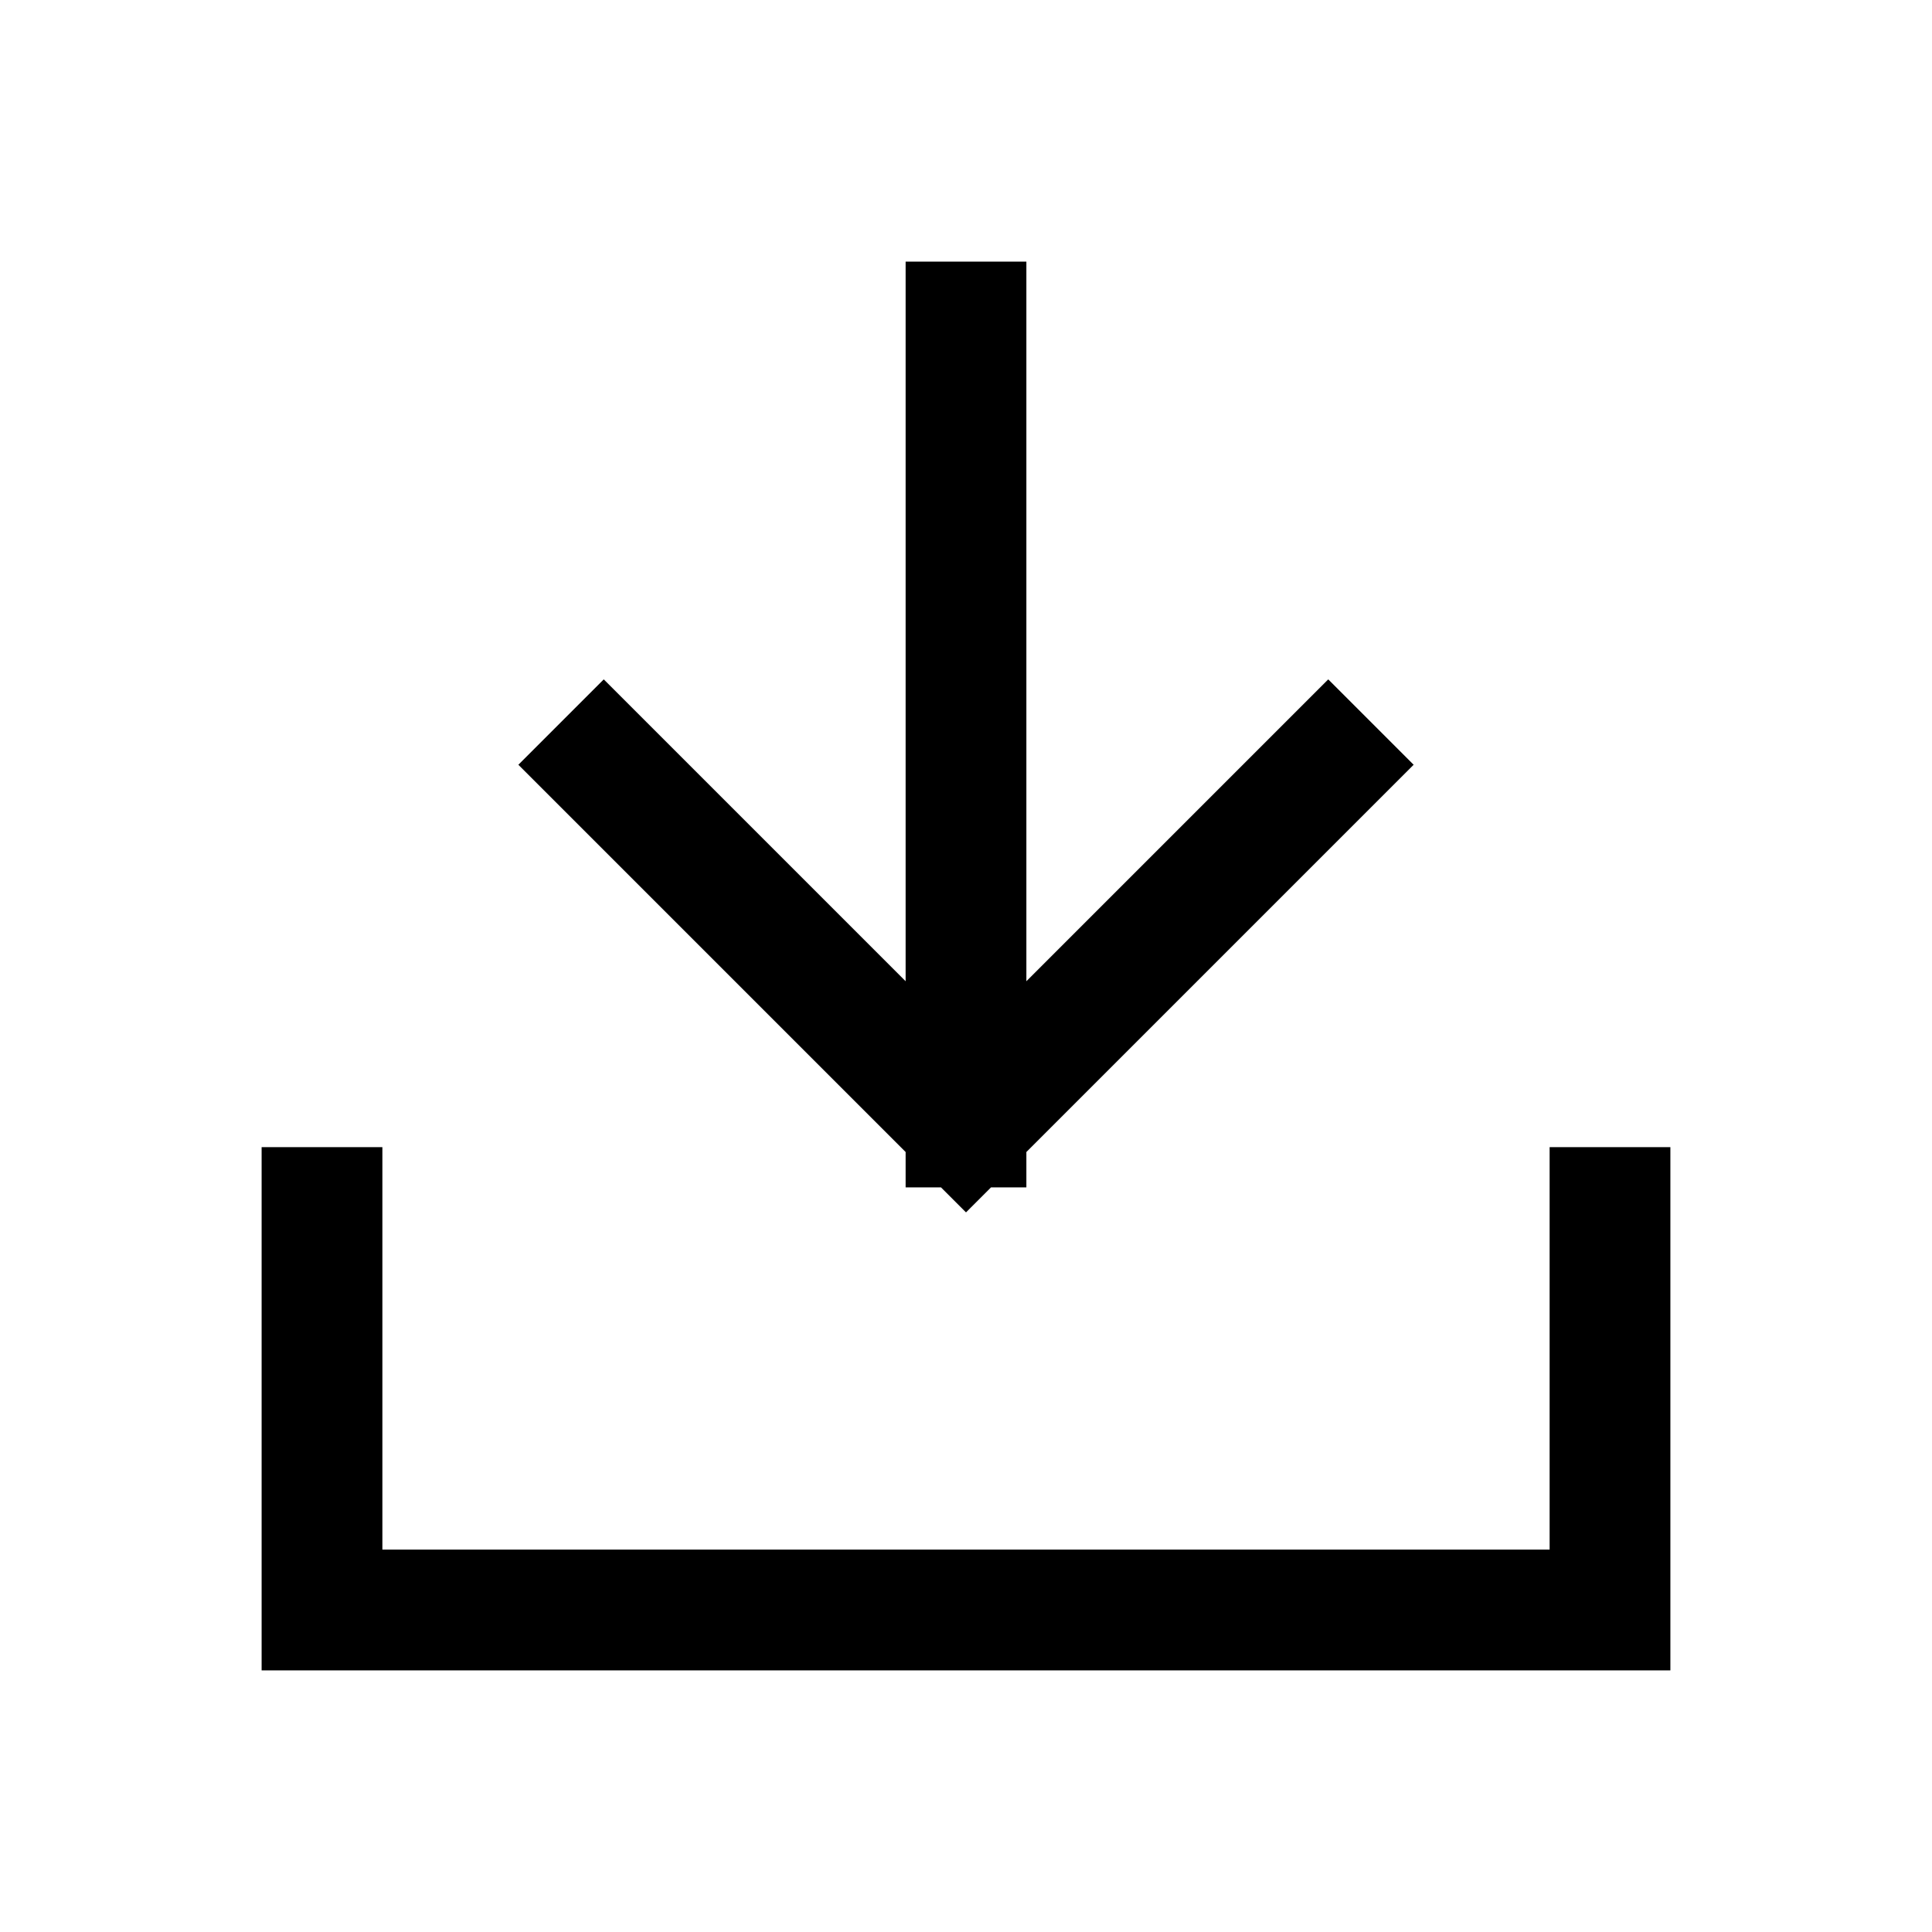
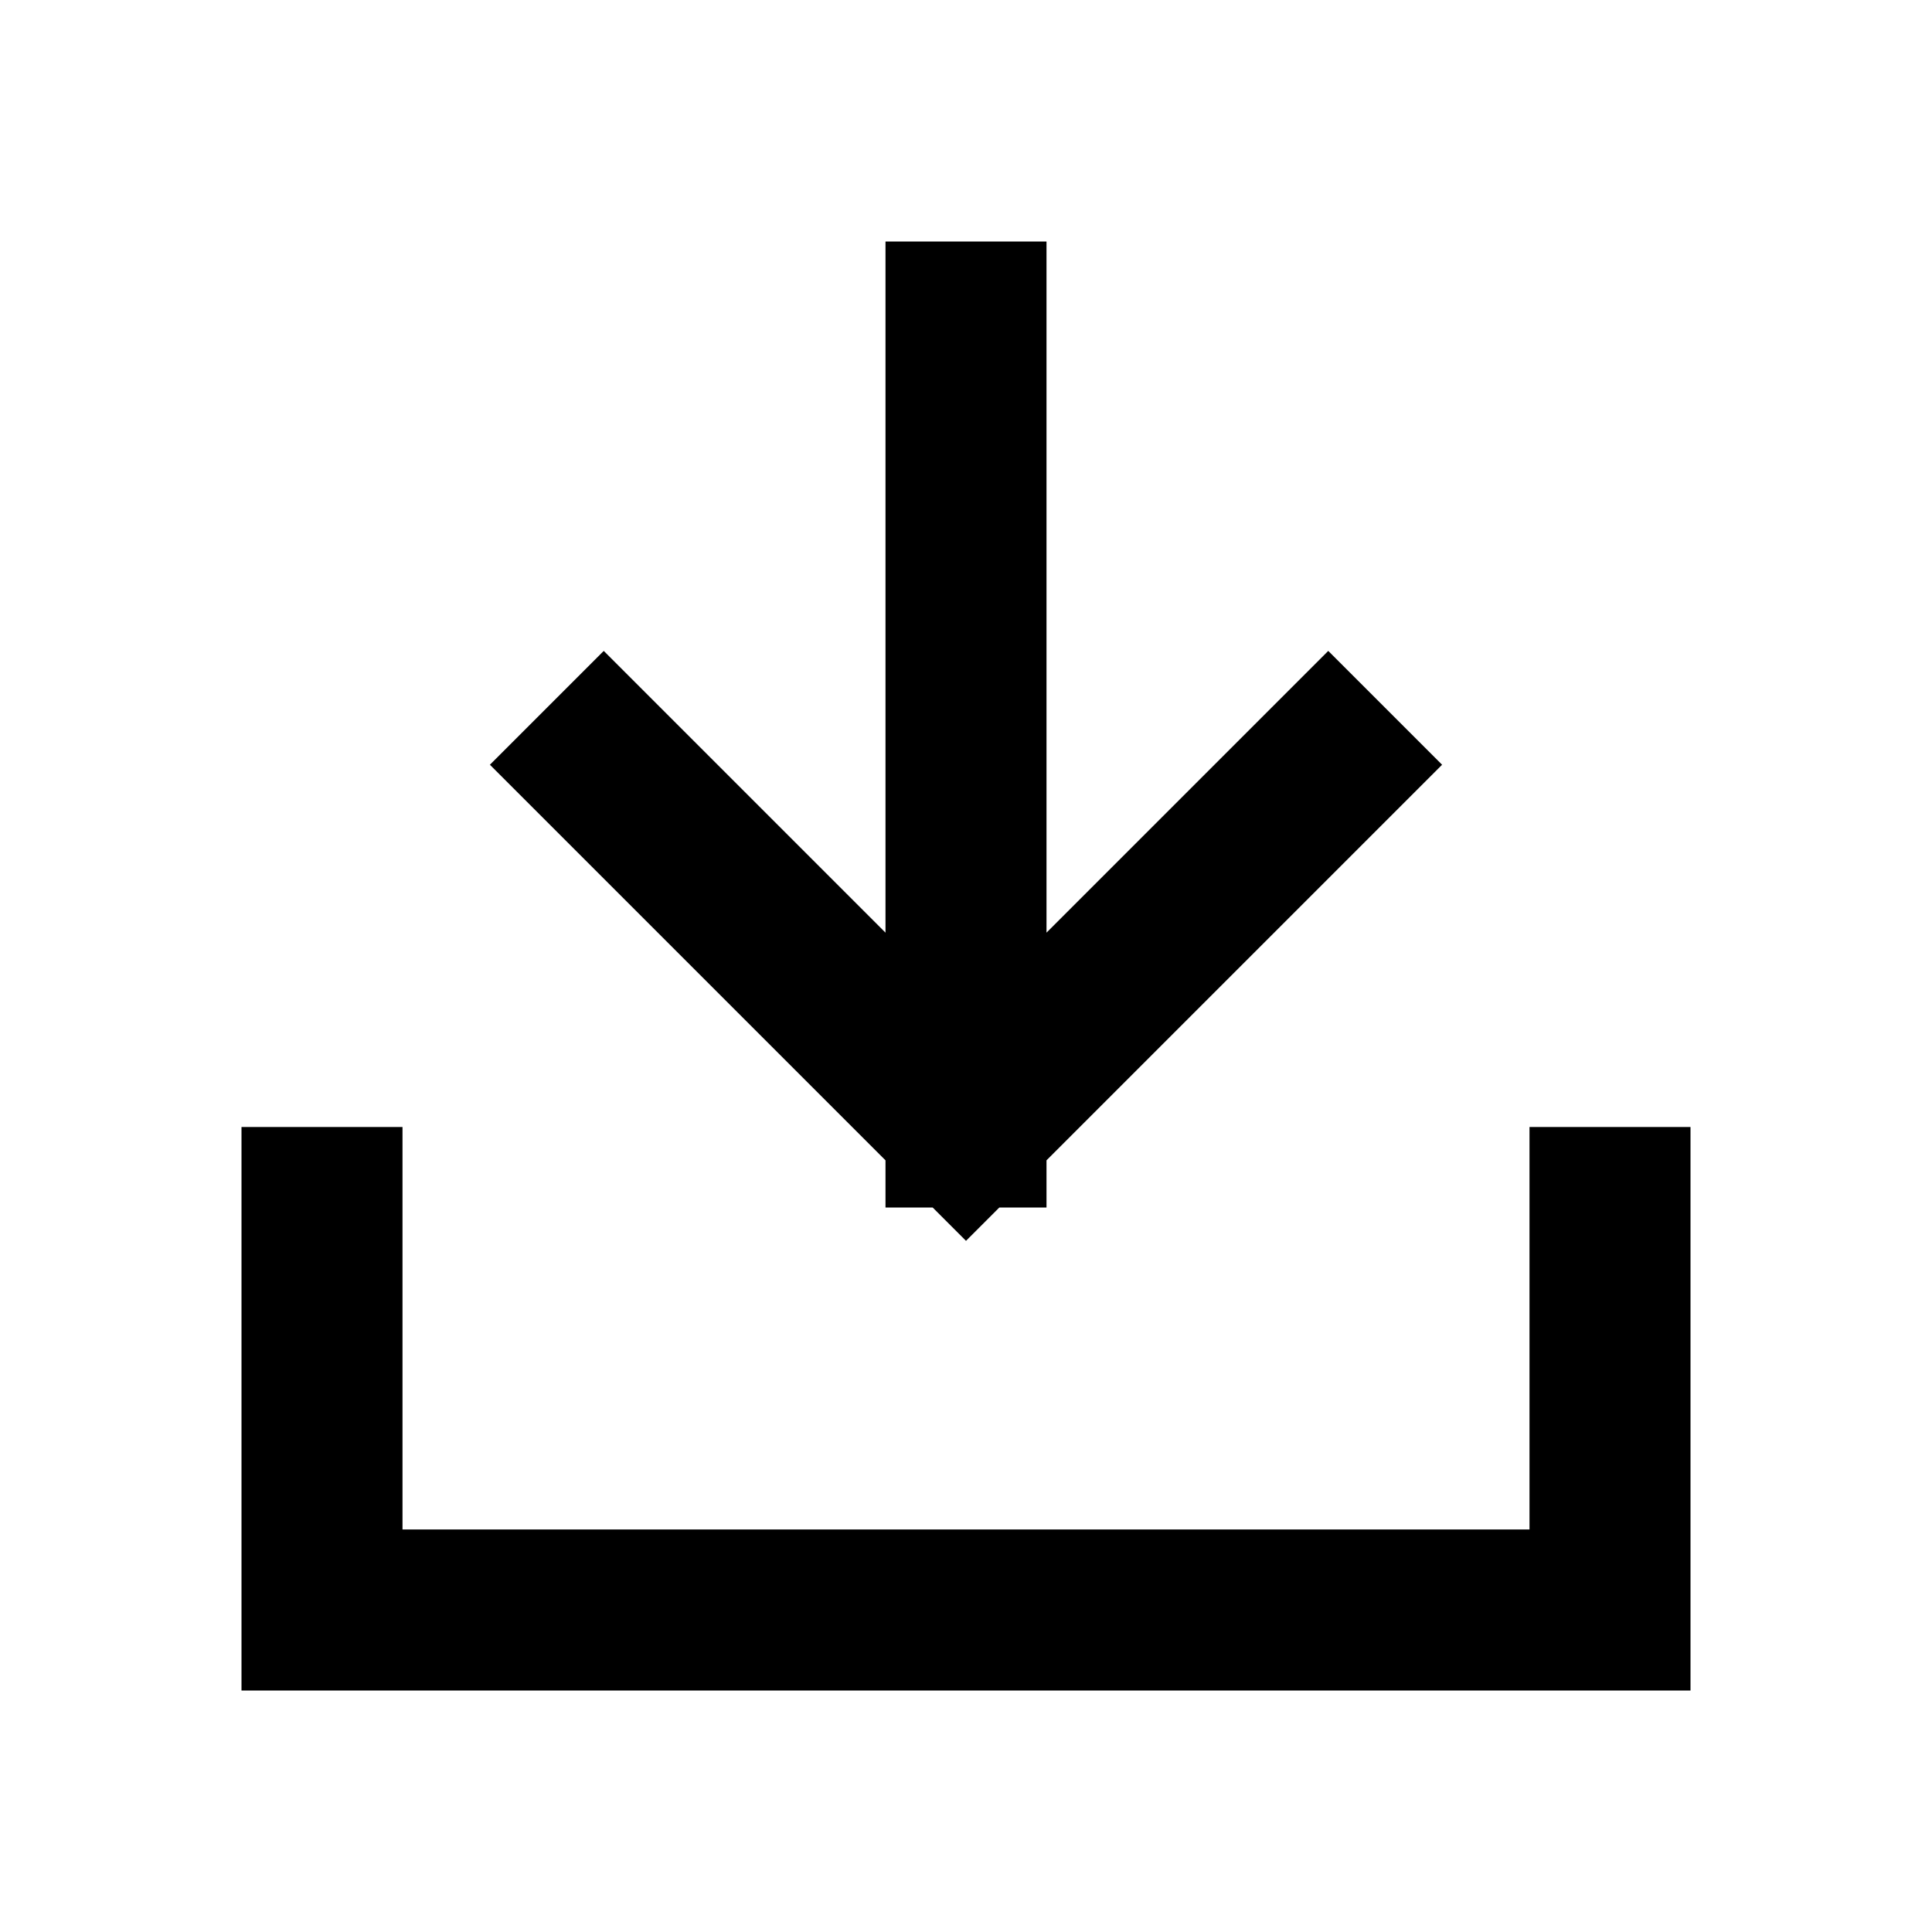
- <svg xmlns="http://www.w3.org/2000/svg" width="16" height="16" viewBox="0 0 24 24" fill="none" stroke="#000" stroke-width="1.5" stroke-linecap="square" stroke-linejoin="miter">
+ <svg xmlns="http://www.w3.org/2000/svg" width="16" height="16" viewBox="0 0 24 24" fill="none" stroke="#000" stroke-width="2" stroke-linecap="square" stroke-linejoin="miter">
  <path d="M12 4v10M7.5 9.5L12 14l4.5-4.5M4 15v5h16v-5" />
</svg>
